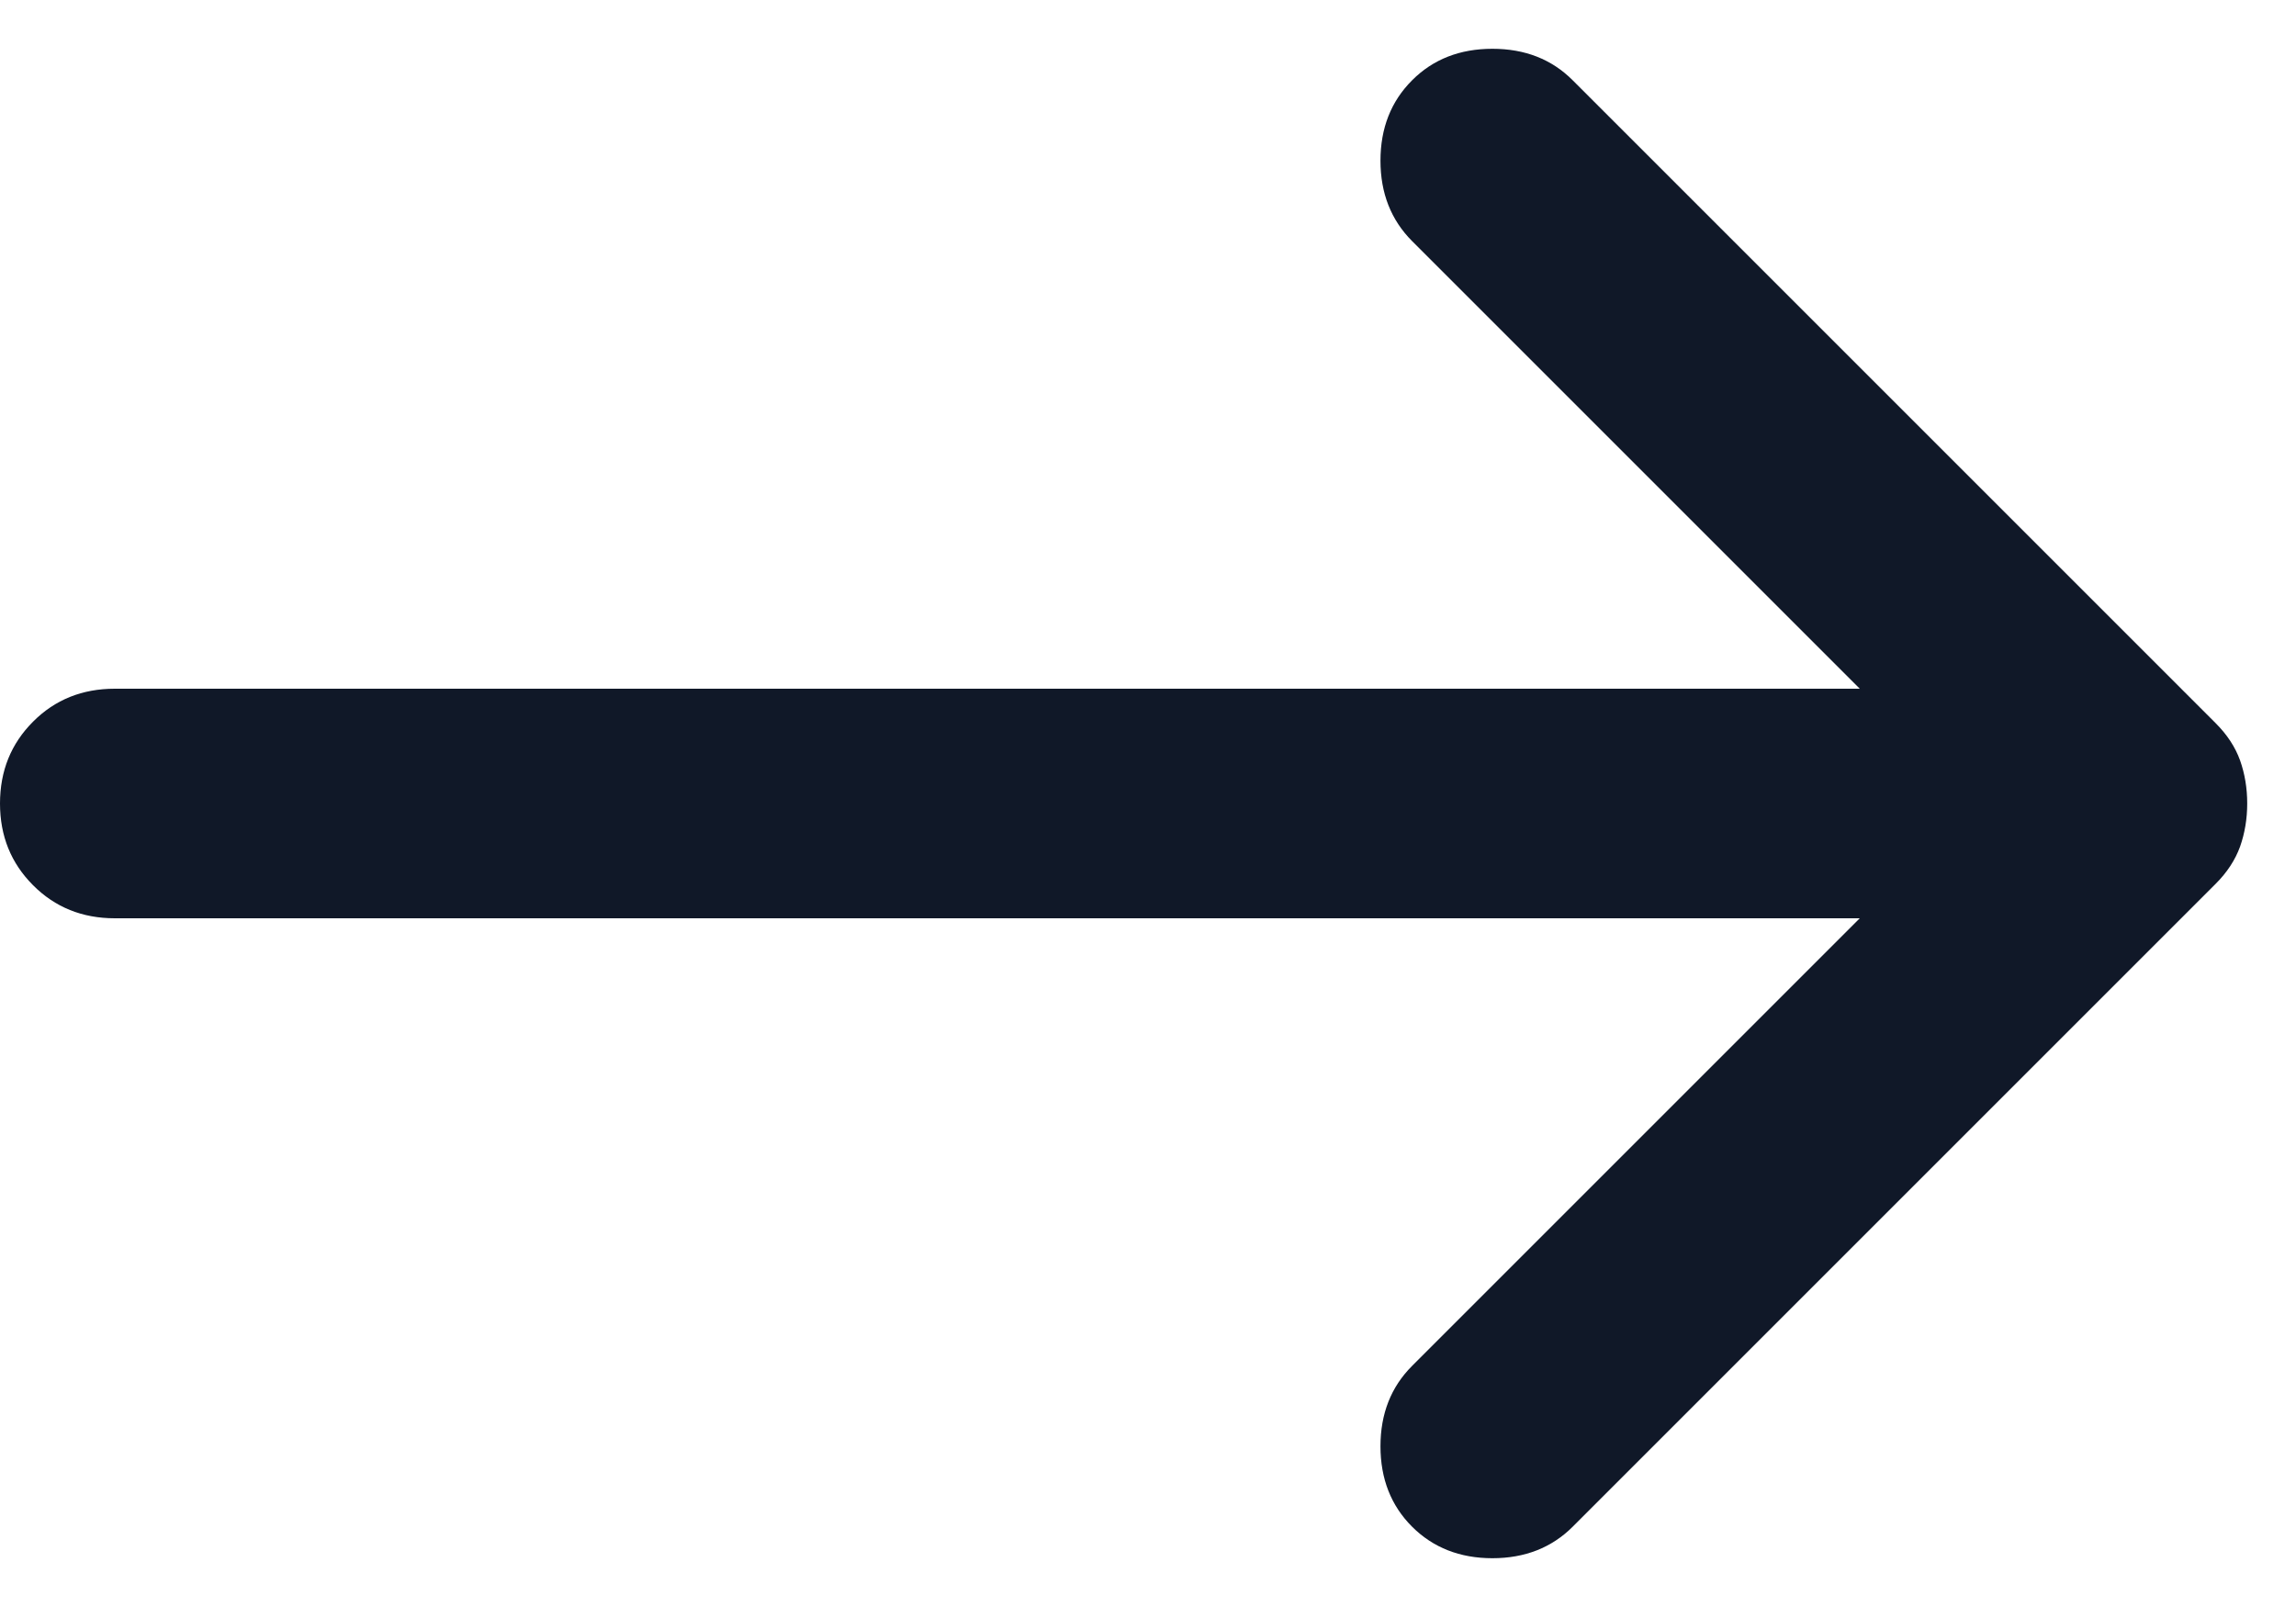
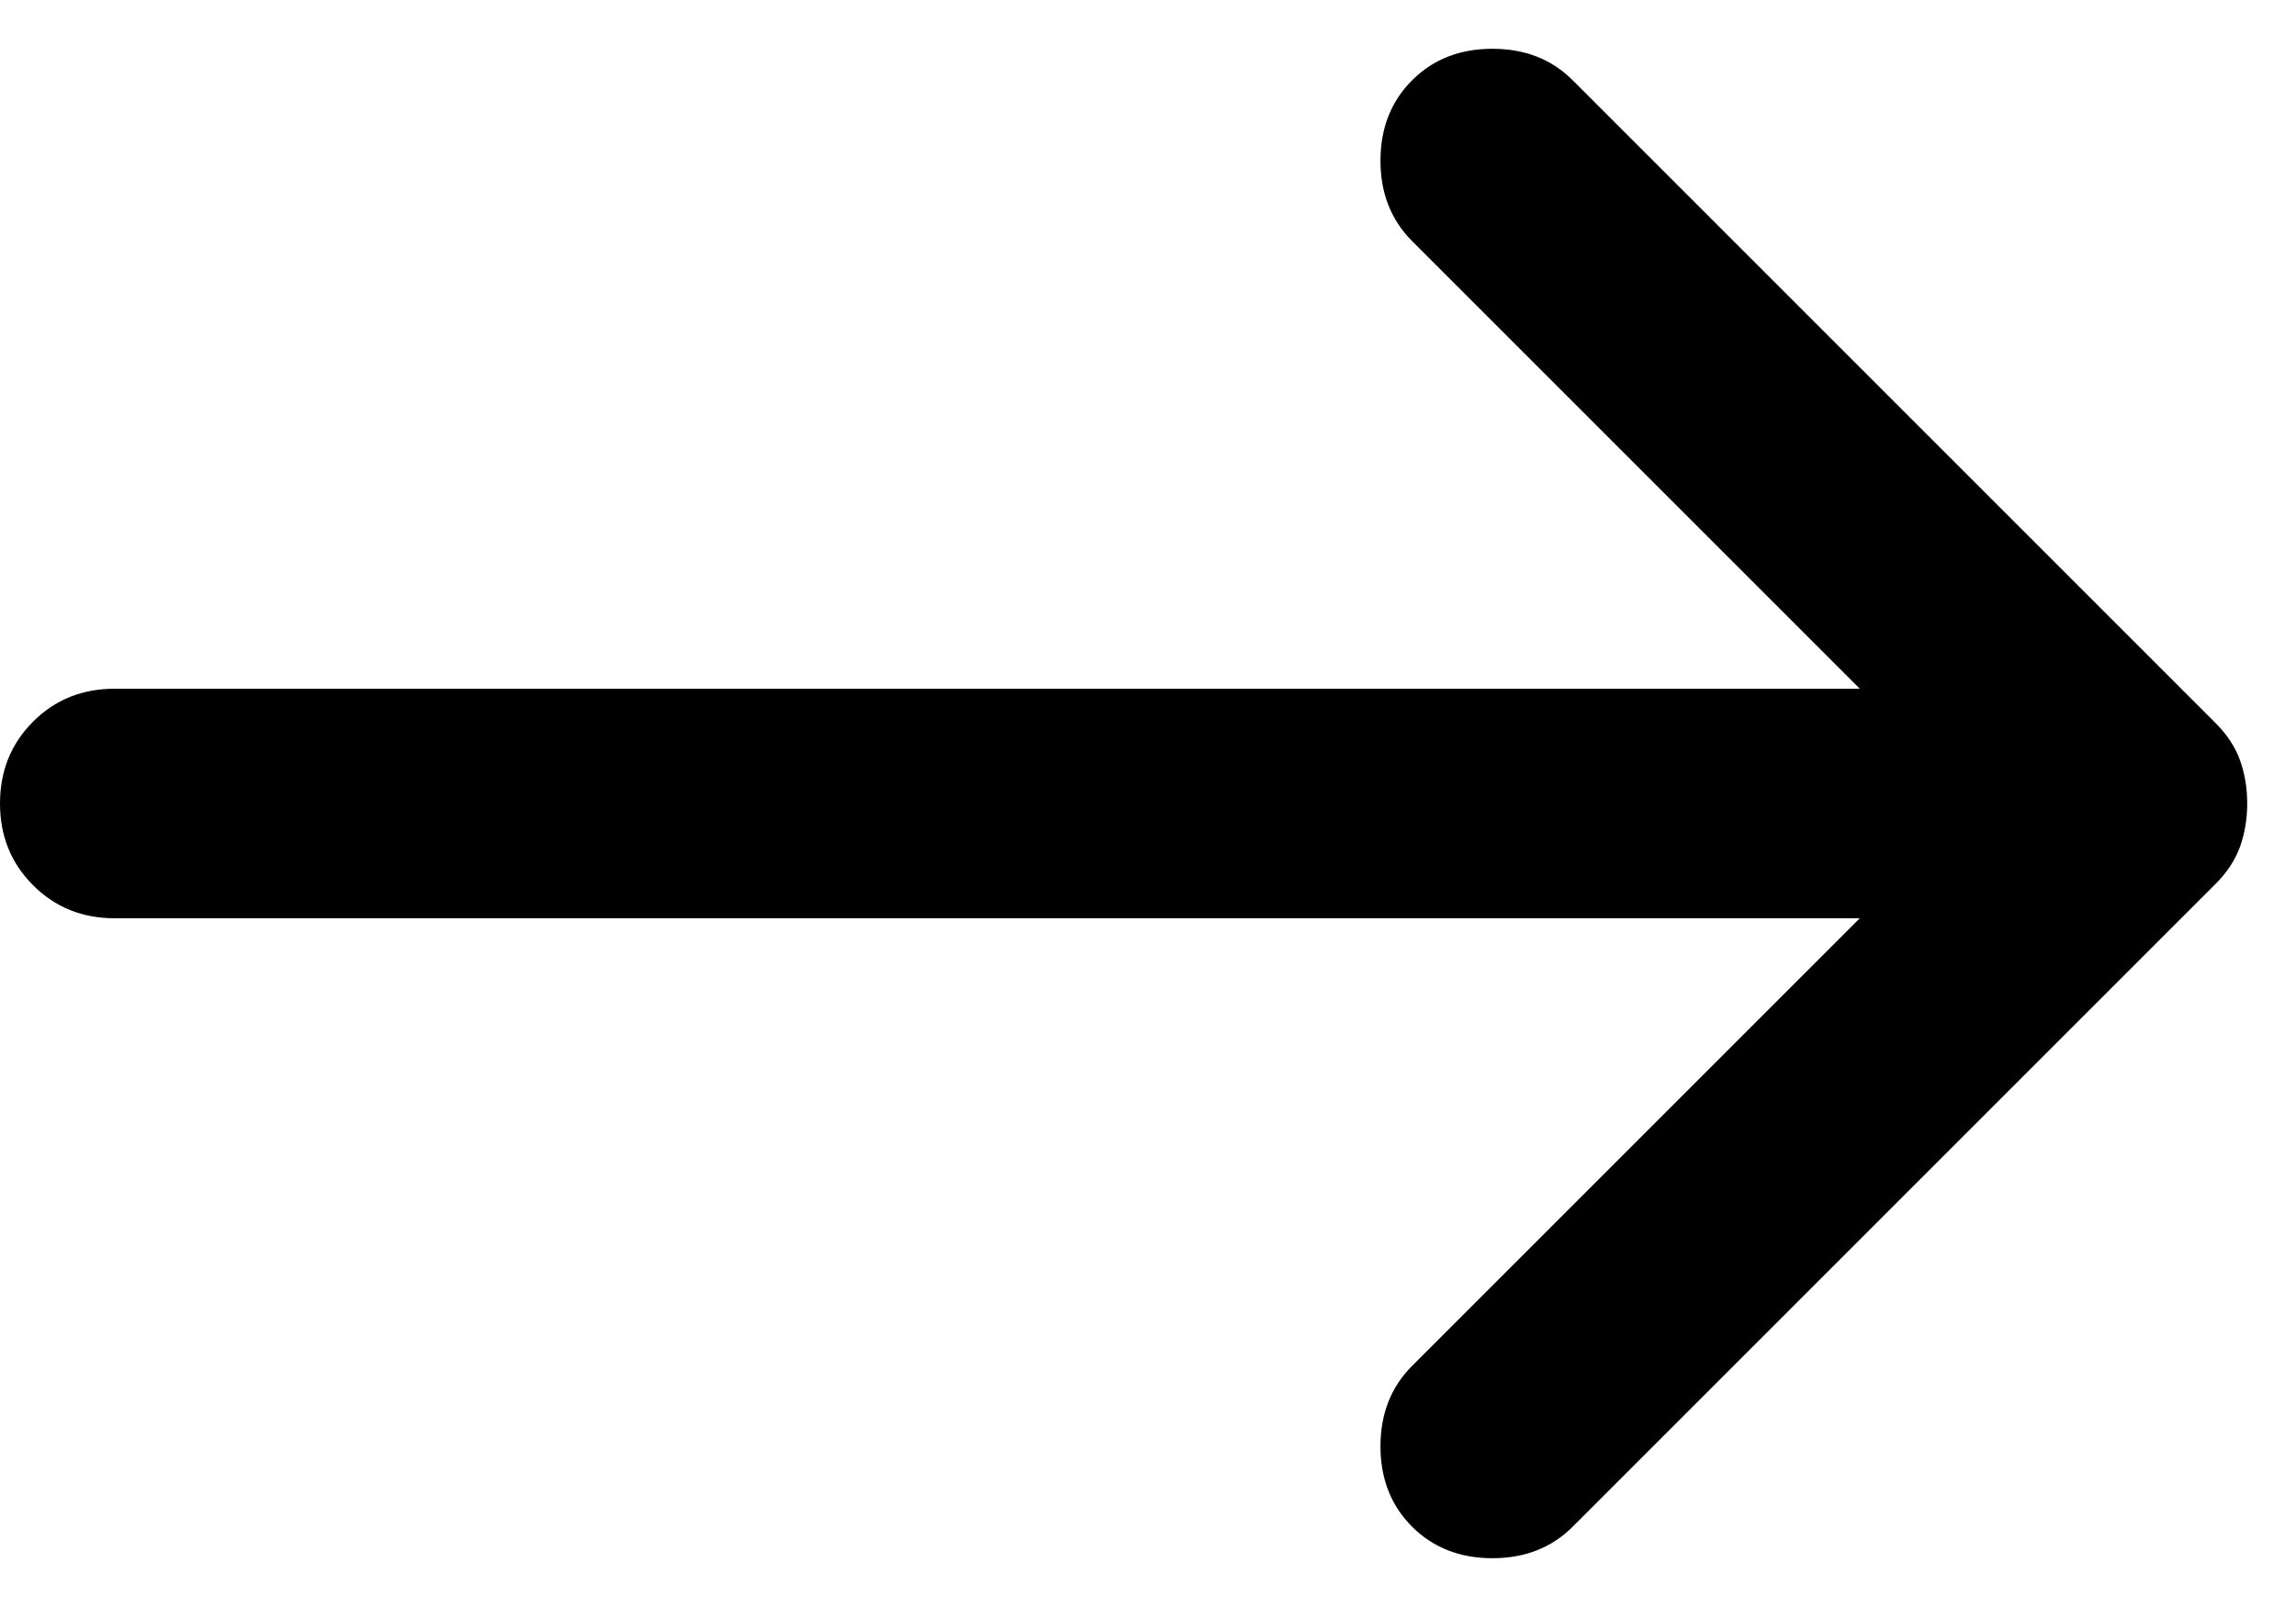
<svg xmlns="http://www.w3.org/2000/svg" width="20" height="14" viewBox="0 0 20 14" fill="none">
-   <path d="M12.3 13.3C12.117 13.117 12.025 12.883 12.025 12.6C12.025 12.316 12.117 12.083 12.3 11.9L16.2 8H1C0.717 8 0.479 7.904 0.288 7.712C0.096 7.52 0 7.283 0 7C0 6.716 0.096 6.479 0.288 6.287C0.479 6.095 0.717 6 1 6H16.2L12.3 2.1C12.117 1.916 12.025 1.683 12.025 1.4C12.025 1.116 12.117 0.883 12.3 0.7C12.483 0.516 12.717 0.425 13 0.425C13.283 0.425 13.517 0.516 13.7 0.7L19.3 6.3C19.4 6.4 19.471 6.508 19.513 6.625C19.554 6.741 19.575 6.866 19.575 7C19.575 7.133 19.554 7.258 19.513 7.375C19.471 7.491 19.4 7.6 19.3 7.7L13.7 13.3C13.517 13.483 13.283 13.575 13 13.575C12.717 13.575 12.483 13.483 12.3 13.3Z" fill="#101828" />
+   <path d="M12.3 13.3C12.117 13.117 12.025 12.883 12.025 12.6C12.025 12.316 12.117 12.083 12.3 11.9L16.2 8H1C0.717 8 0.479 7.904 0.288 7.712C0.096 7.52 0 7.283 0 7C0 6.716 0.096 6.479 0.288 6.287C0.479 6.095 0.717 6 1 6H16.2L12.3 2.1C12.117 1.916 12.025 1.683 12.025 1.4C12.025 1.116 12.117 0.883 12.3 0.7C12.483 0.516 12.717 0.425 13 0.425C13.283 0.425 13.517 0.516 13.7 0.7L19.3 6.3C19.4 6.4 19.471 6.508 19.513 6.625C19.554 6.741 19.575 6.866 19.575 7C19.575 7.133 19.554 7.258 19.513 7.375C19.471 7.491 19.4 7.6 19.3 7.7L13.7 13.3C13.517 13.483 13.283 13.575 13 13.575C12.717 13.575 12.483 13.483 12.3 13.3Z" fill="currentColor" />
</svg>
